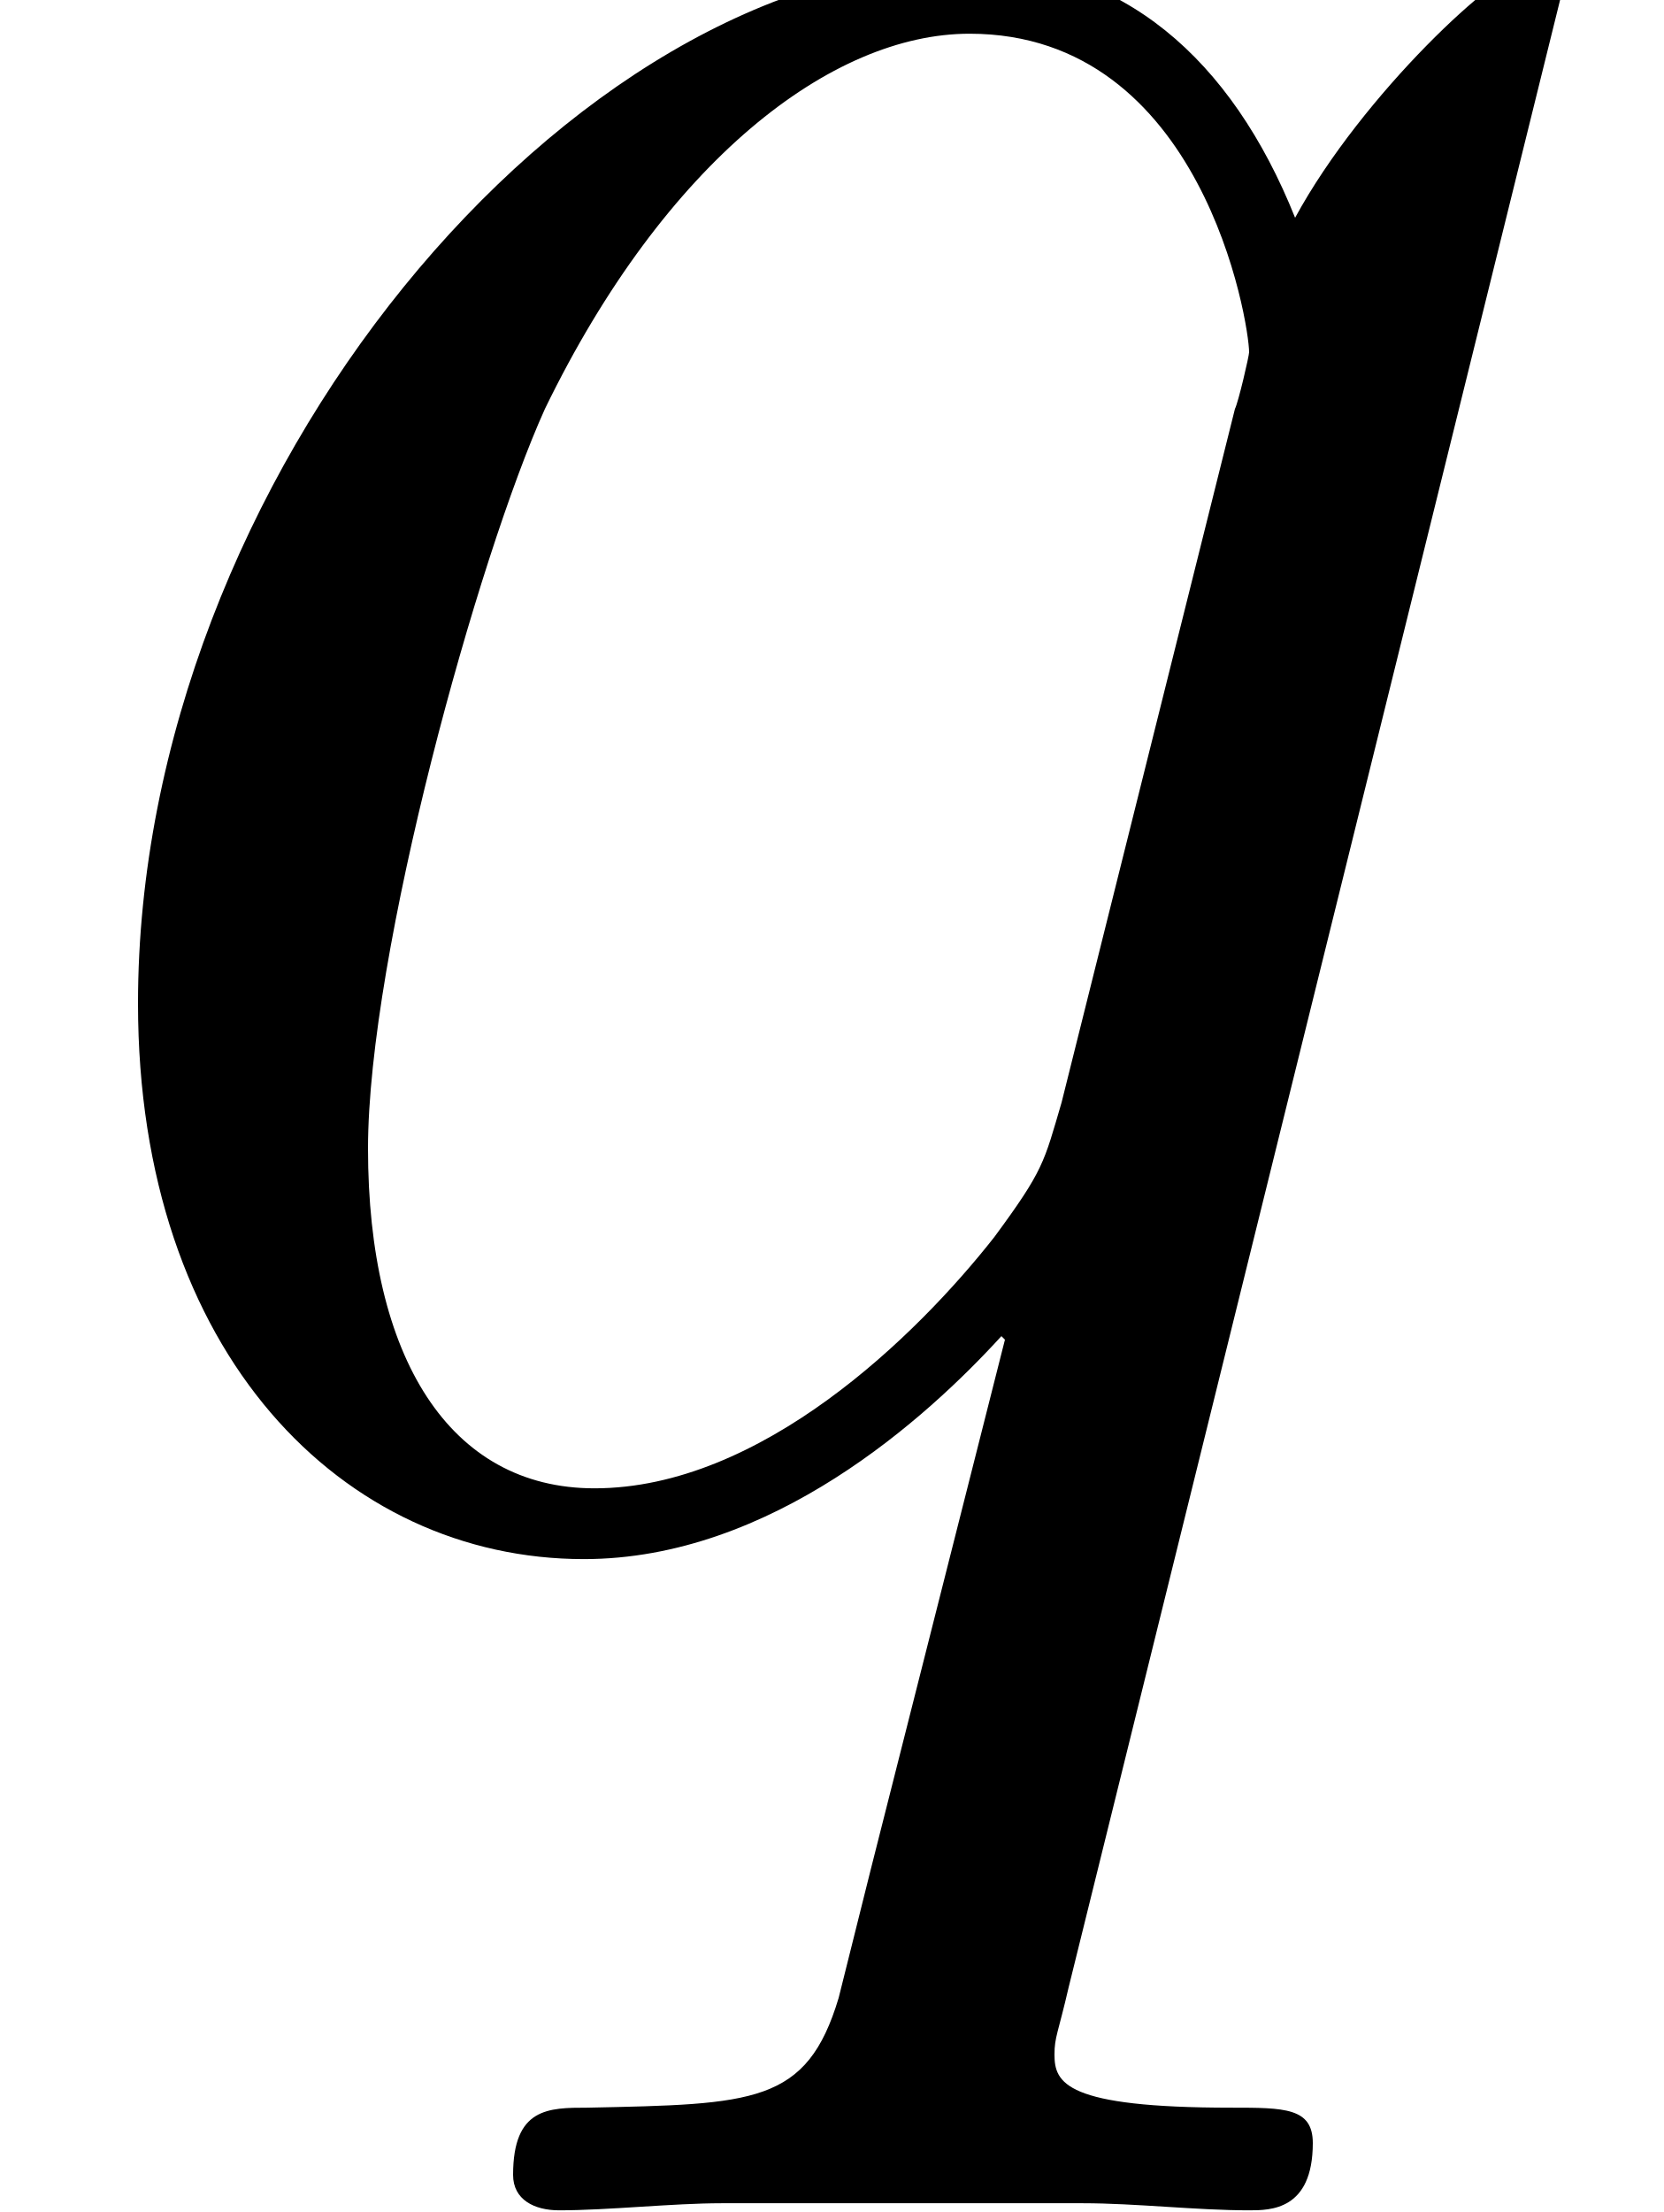
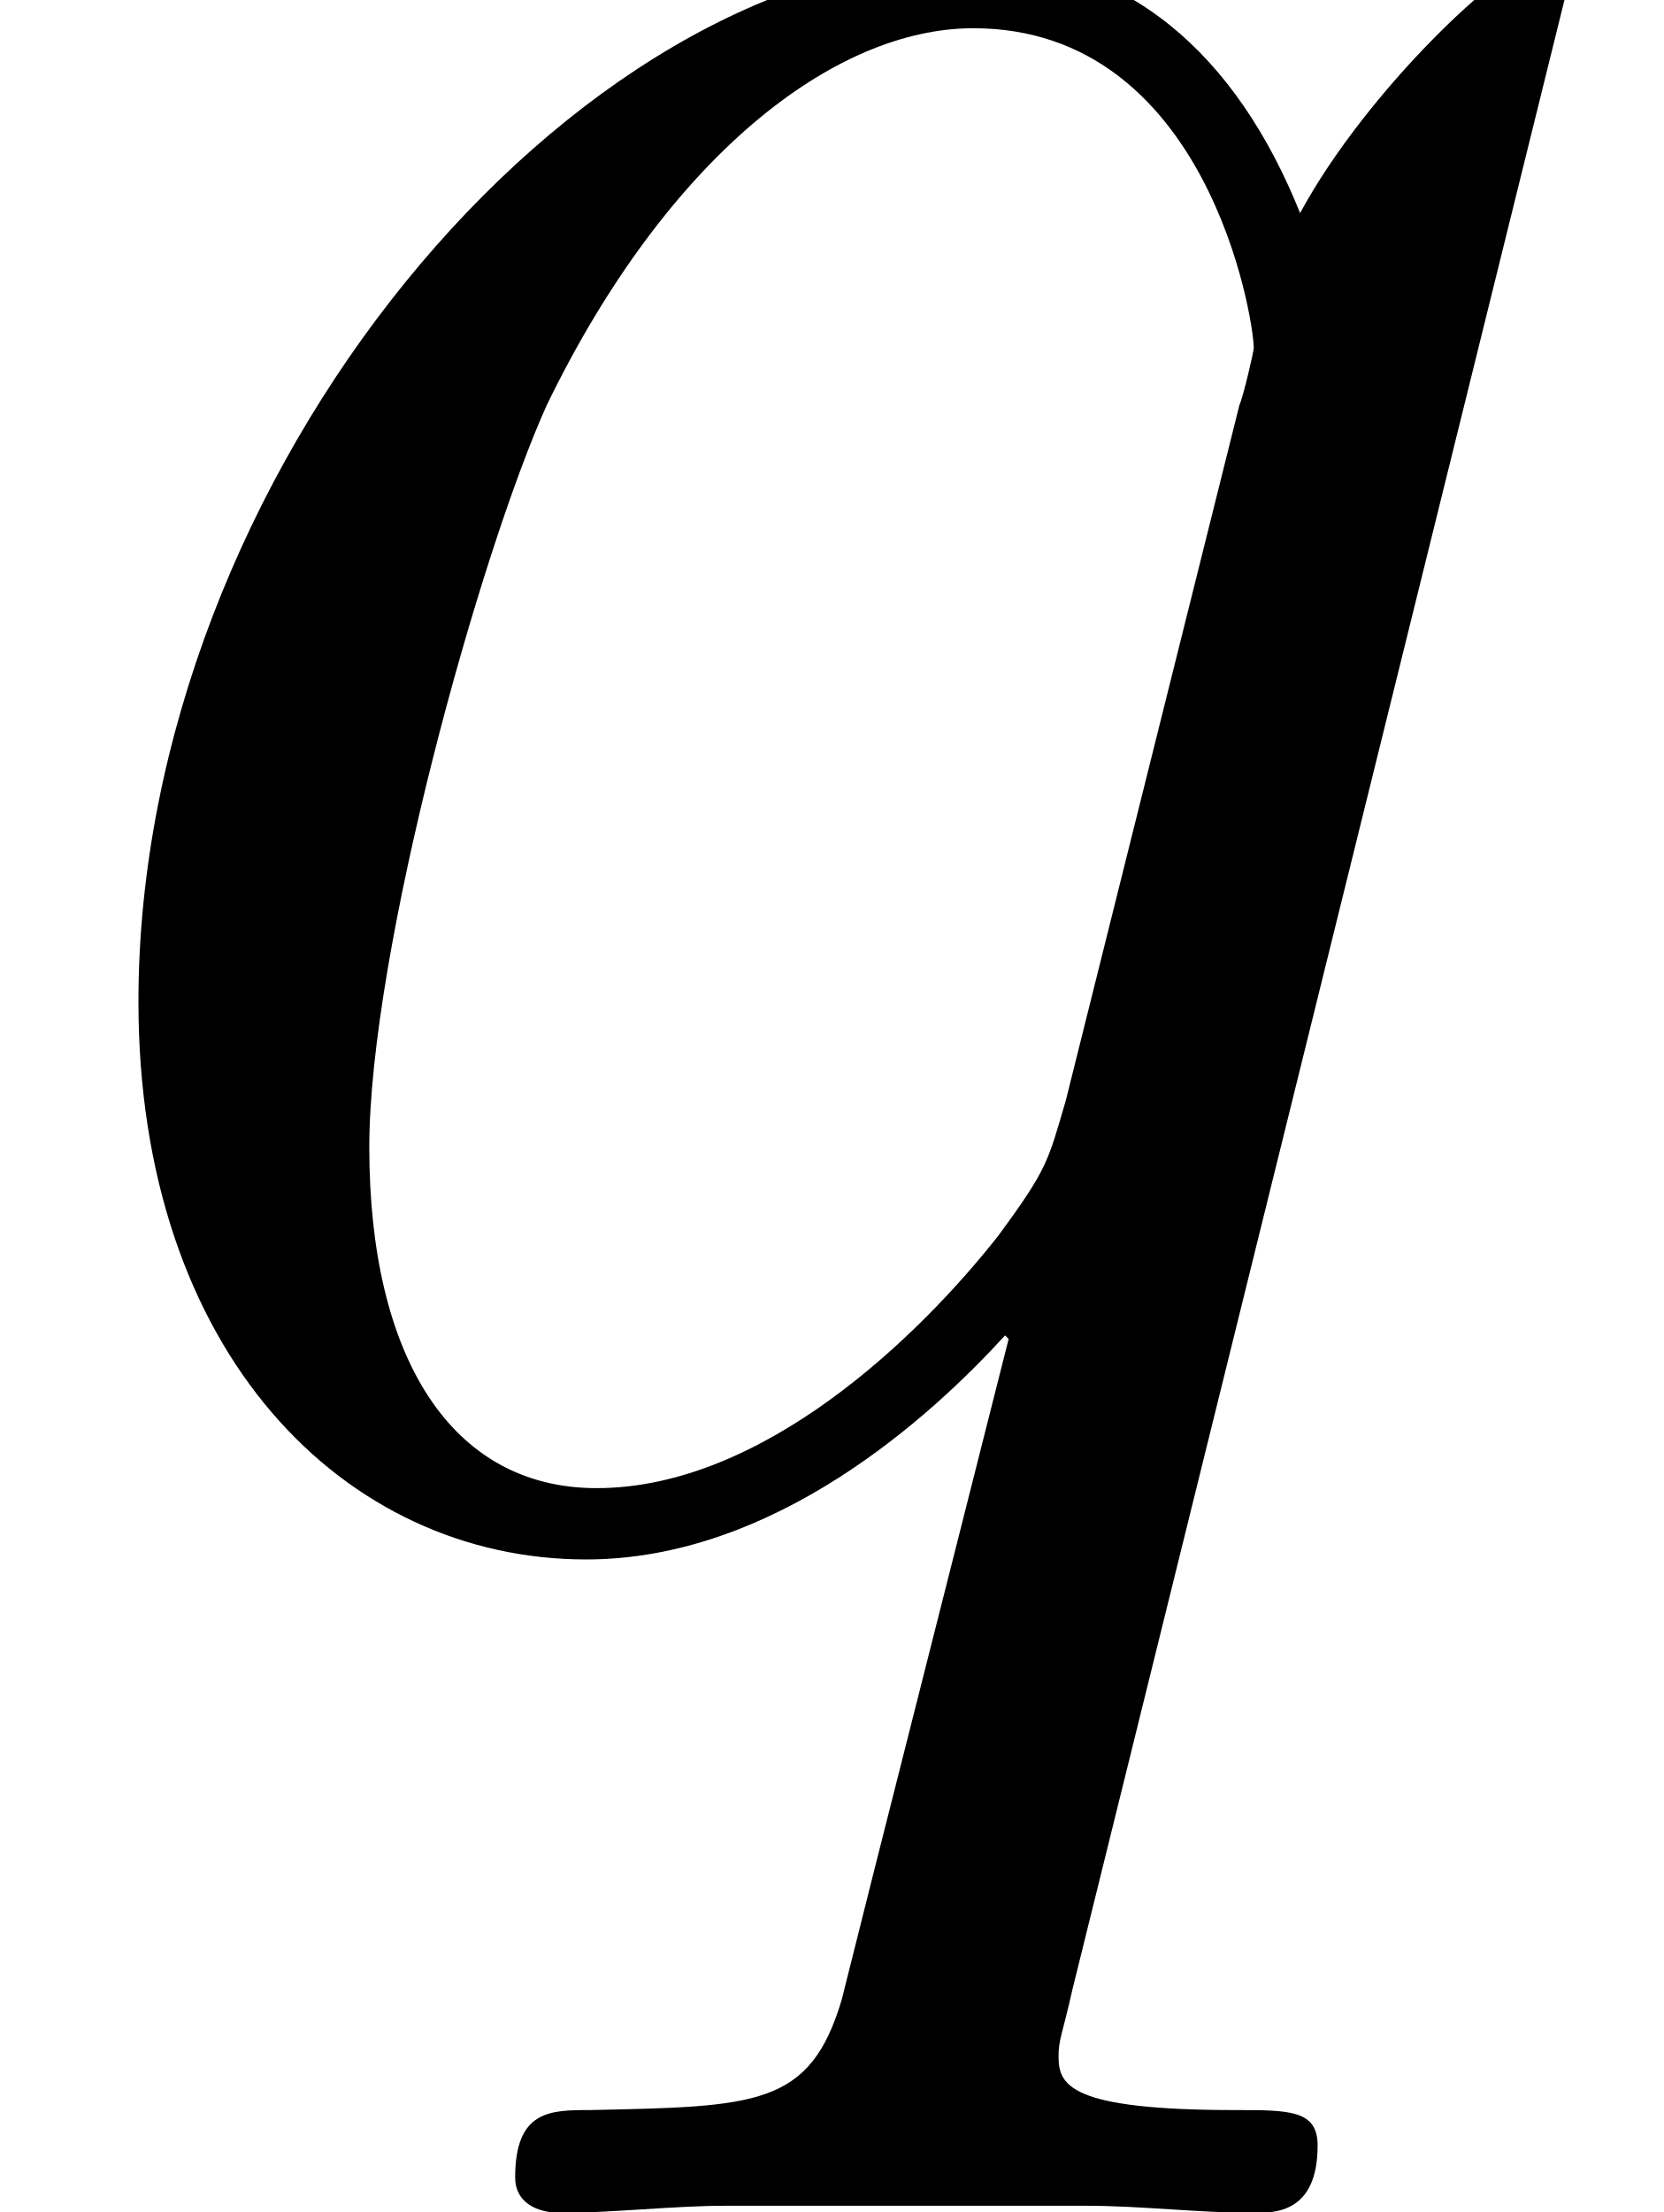
- <svg xmlns="http://www.w3.org/2000/svg" xmlns:xlink="http://www.w3.org/1999/xlink" height="7.472pt" version="1.1" viewBox="0 -5.147 5.619 7.472" width="5.619pt">
+ <svg xmlns="http://www.w3.org/2000/svg" xmlns:xlink="http://www.w3.org/1999/xlink" height="7.444pt" version="1.1" viewBox="0 -5.128 5.598 7.444" width="5.598pt">
  <defs>
-     <path d="M5.292 -5.172C5.292 -5.232 5.244 -5.28 5.184 -5.28C5.088 -5.28 4.62 -4.848 4.392 -4.428C4.176 -4.968 3.804 -5.292 3.288 -5.292C1.932 -5.292 0.468 -3.54 0.468 -1.764C0.468 -0.576 1.164 0.12 1.98 0.12C2.616 0.12 3.144 -0.36 3.396 -0.636L3.408 -0.624L2.952 1.176L2.844 1.608C2.736 1.968 2.556 1.968 1.992 1.98C1.86 1.98 1.74 1.98 1.74 2.208C1.74 2.292 1.812 2.328 1.896 2.328C2.064 2.328 2.28 2.304 2.448 2.304H3.672C3.852 2.304 4.056 2.328 4.236 2.328C4.308 2.328 4.452 2.328 4.452 2.1C4.452 1.98 4.356 1.98 4.176 1.98C3.612 1.98 3.576 1.896 3.576 1.8C3.576 1.74 3.588 1.728 3.624 1.572L5.292 -5.172ZM3.6 -1.428C3.54 -1.224 3.54 -1.2 3.372 -0.972C3.108 -0.636 2.58 -0.12 2.016 -0.12C1.524 -0.12 1.248 -0.564 1.248 -1.272C1.248 -1.932 1.62 -3.276 1.848 -3.78C2.256 -4.62 2.82 -5.052 3.288 -5.052C4.08 -5.052 4.236 -4.068 4.236 -3.972C4.236 -3.96 4.2 -3.804 4.188 -3.78L3.6 -1.428Z" id="g0-113" />
+     <path d="M5.272 -5.153C5.272 -5.212 5.224 -5.26 5.165 -5.26C5.069 -5.26 4.603 -4.83 4.376 -4.411C4.16 -4.949 3.79 -5.272 3.276 -5.272C1.925 -5.272 0.466 -3.527 0.466 -1.757C0.466 -0.574 1.16 0.12 1.973 0.12C2.606 0.12 3.132 -0.359 3.383 -0.634L3.395 -0.622L2.941 1.172L2.833 1.602C2.726 1.961 2.546 1.961 1.985 1.973C1.853 1.973 1.734 1.973 1.734 2.2C1.734 2.283 1.805 2.319 1.889 2.319C2.056 2.319 2.271 2.295 2.439 2.295H3.658C3.838 2.295 4.041 2.319 4.22 2.319C4.292 2.319 4.435 2.319 4.435 2.092C4.435 1.973 4.34 1.973 4.16 1.973C3.599 1.973 3.563 1.889 3.563 1.793C3.563 1.734 3.575 1.722 3.61 1.566L5.272 -5.153ZM3.587 -1.423C3.527 -1.219 3.527 -1.196 3.359 -0.968C3.096 -0.634 2.57 -0.12 2.008 -0.12C1.518 -0.12 1.243 -0.562 1.243 -1.267C1.243 -1.925 1.614 -3.264 1.841 -3.766C2.248 -4.603 2.809 -5.033 3.276 -5.033C4.065 -5.033 4.22 -4.053 4.22 -3.957C4.22 -3.945 4.184 -3.79 4.172 -3.766L3.587 -1.423Z" id="g0-113" />
  </defs>
-   <g id="page1" transform="matrix(0.996264 0 0 0.996264 0 0)">
+   <g id="page1">
    <use x="0" xlink:href="#g0-113" y="0" />
  </g>
</svg>
